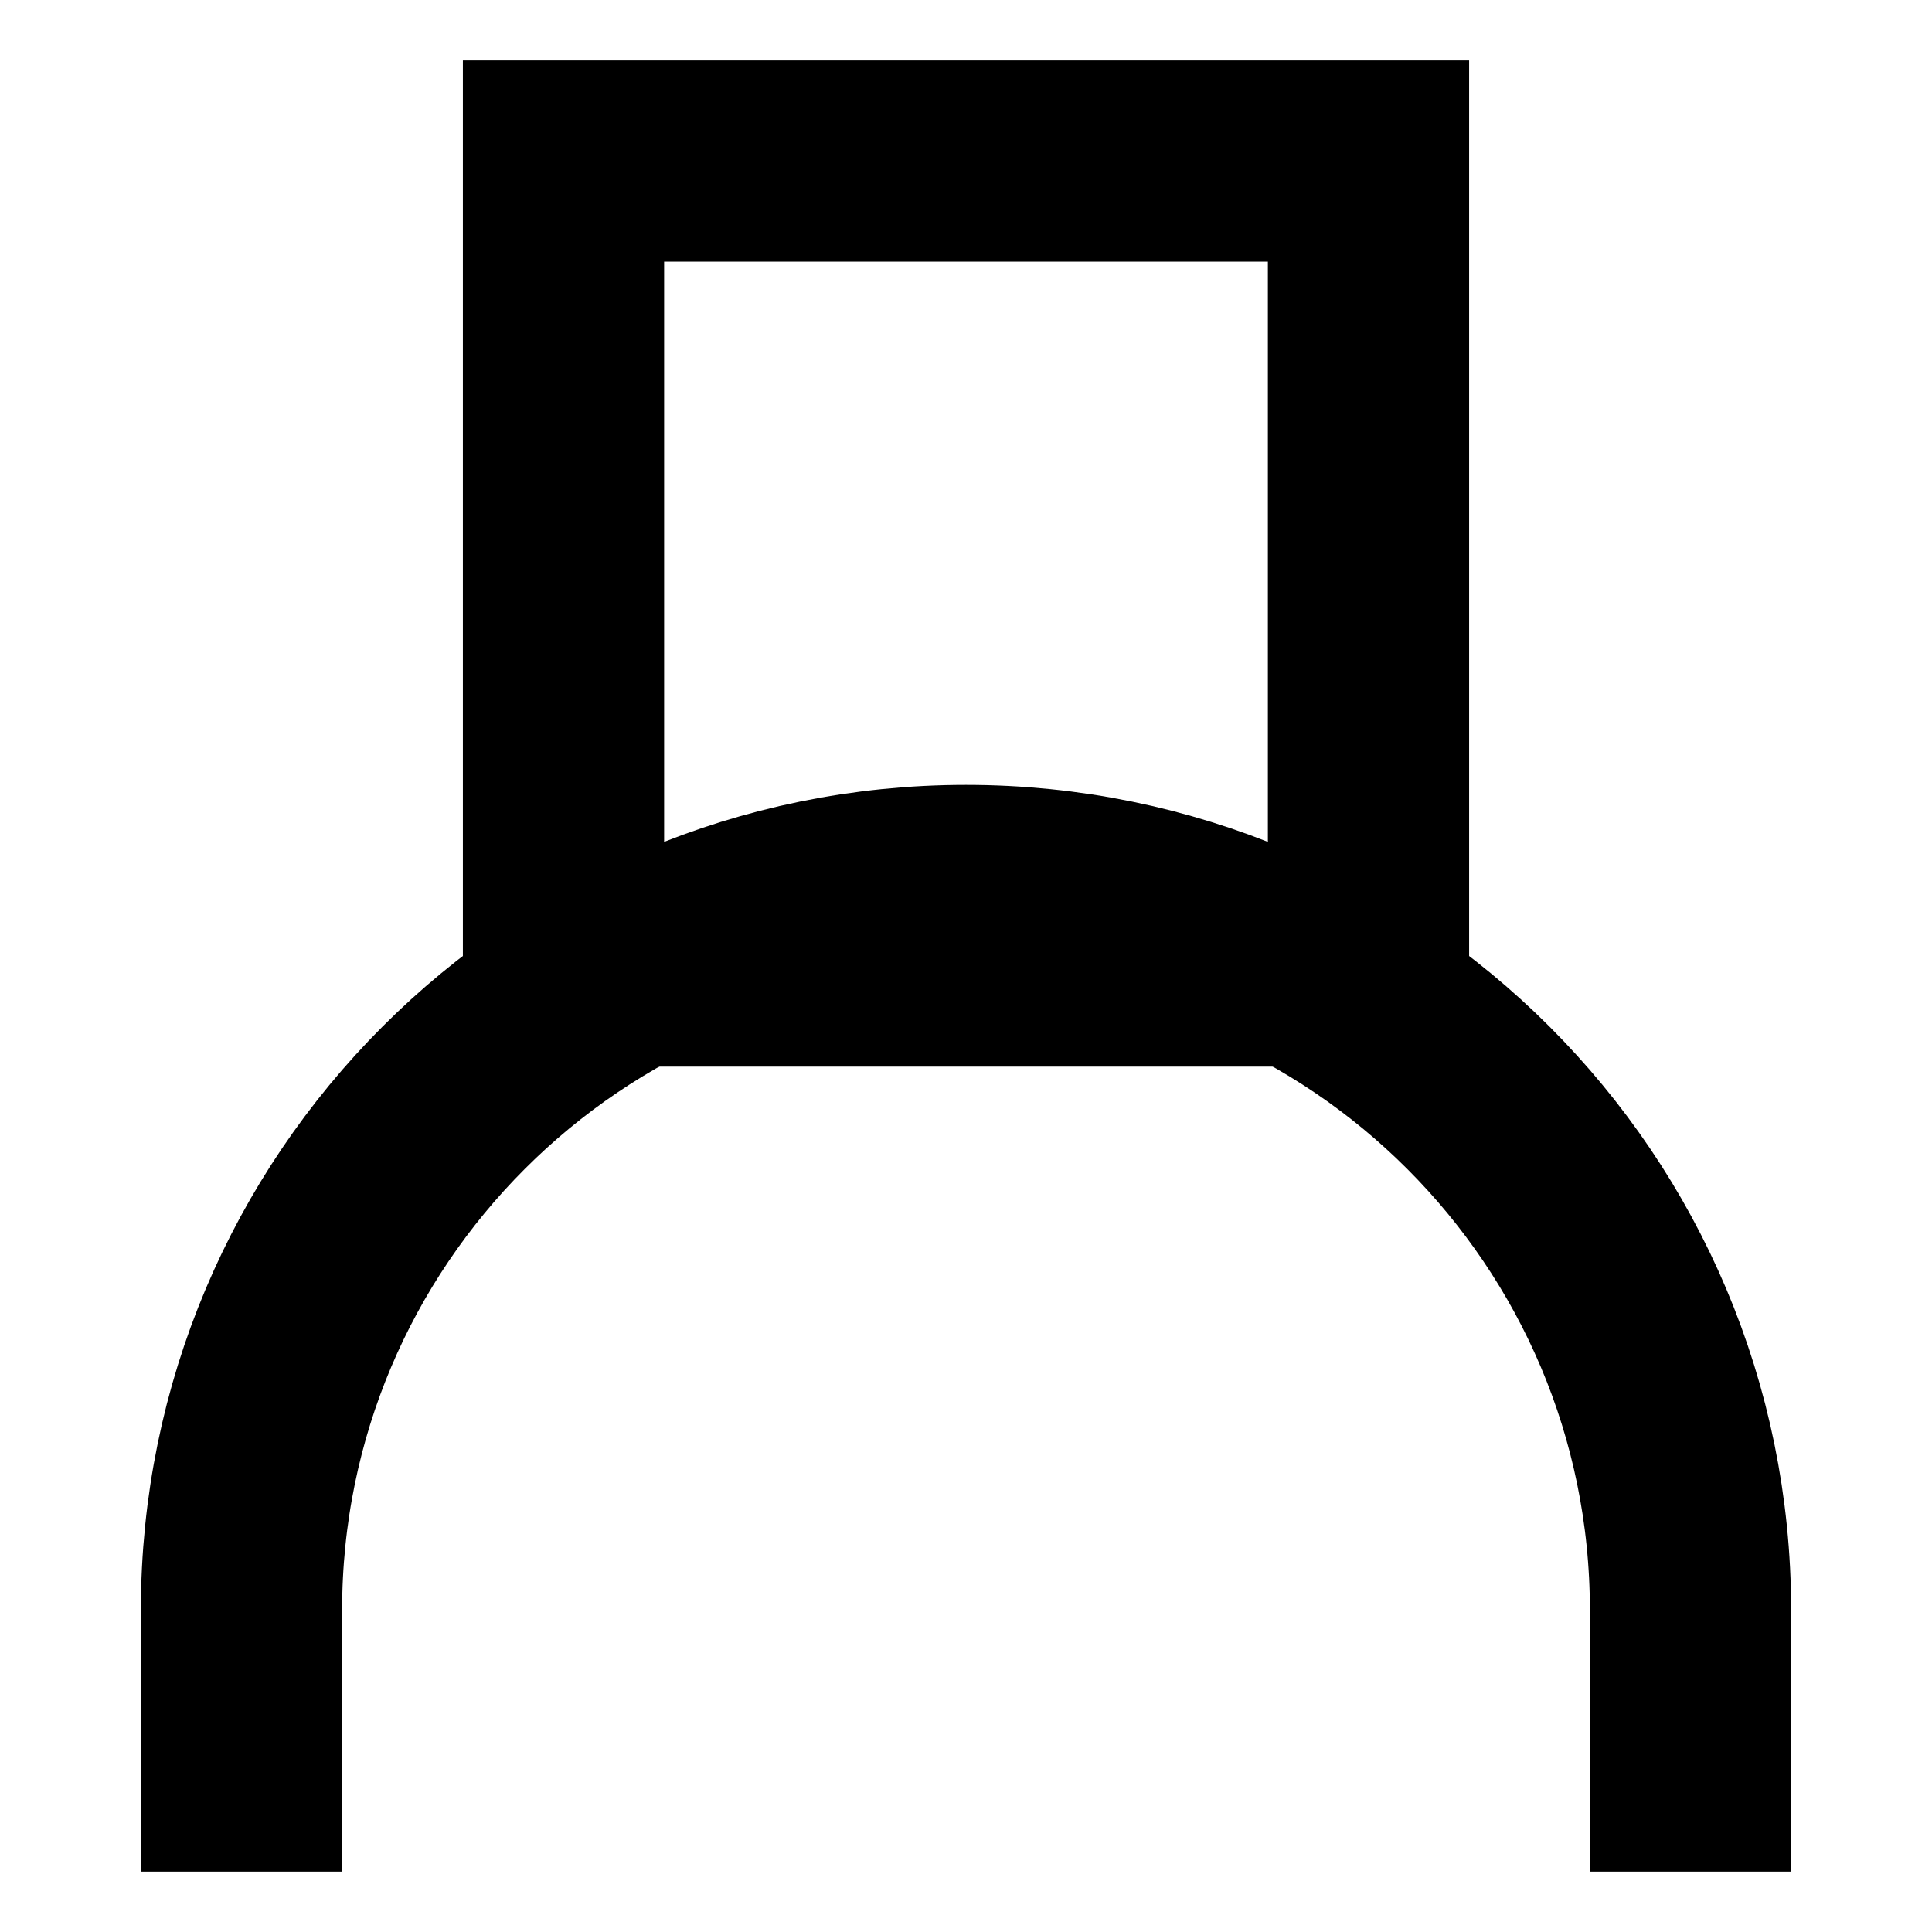
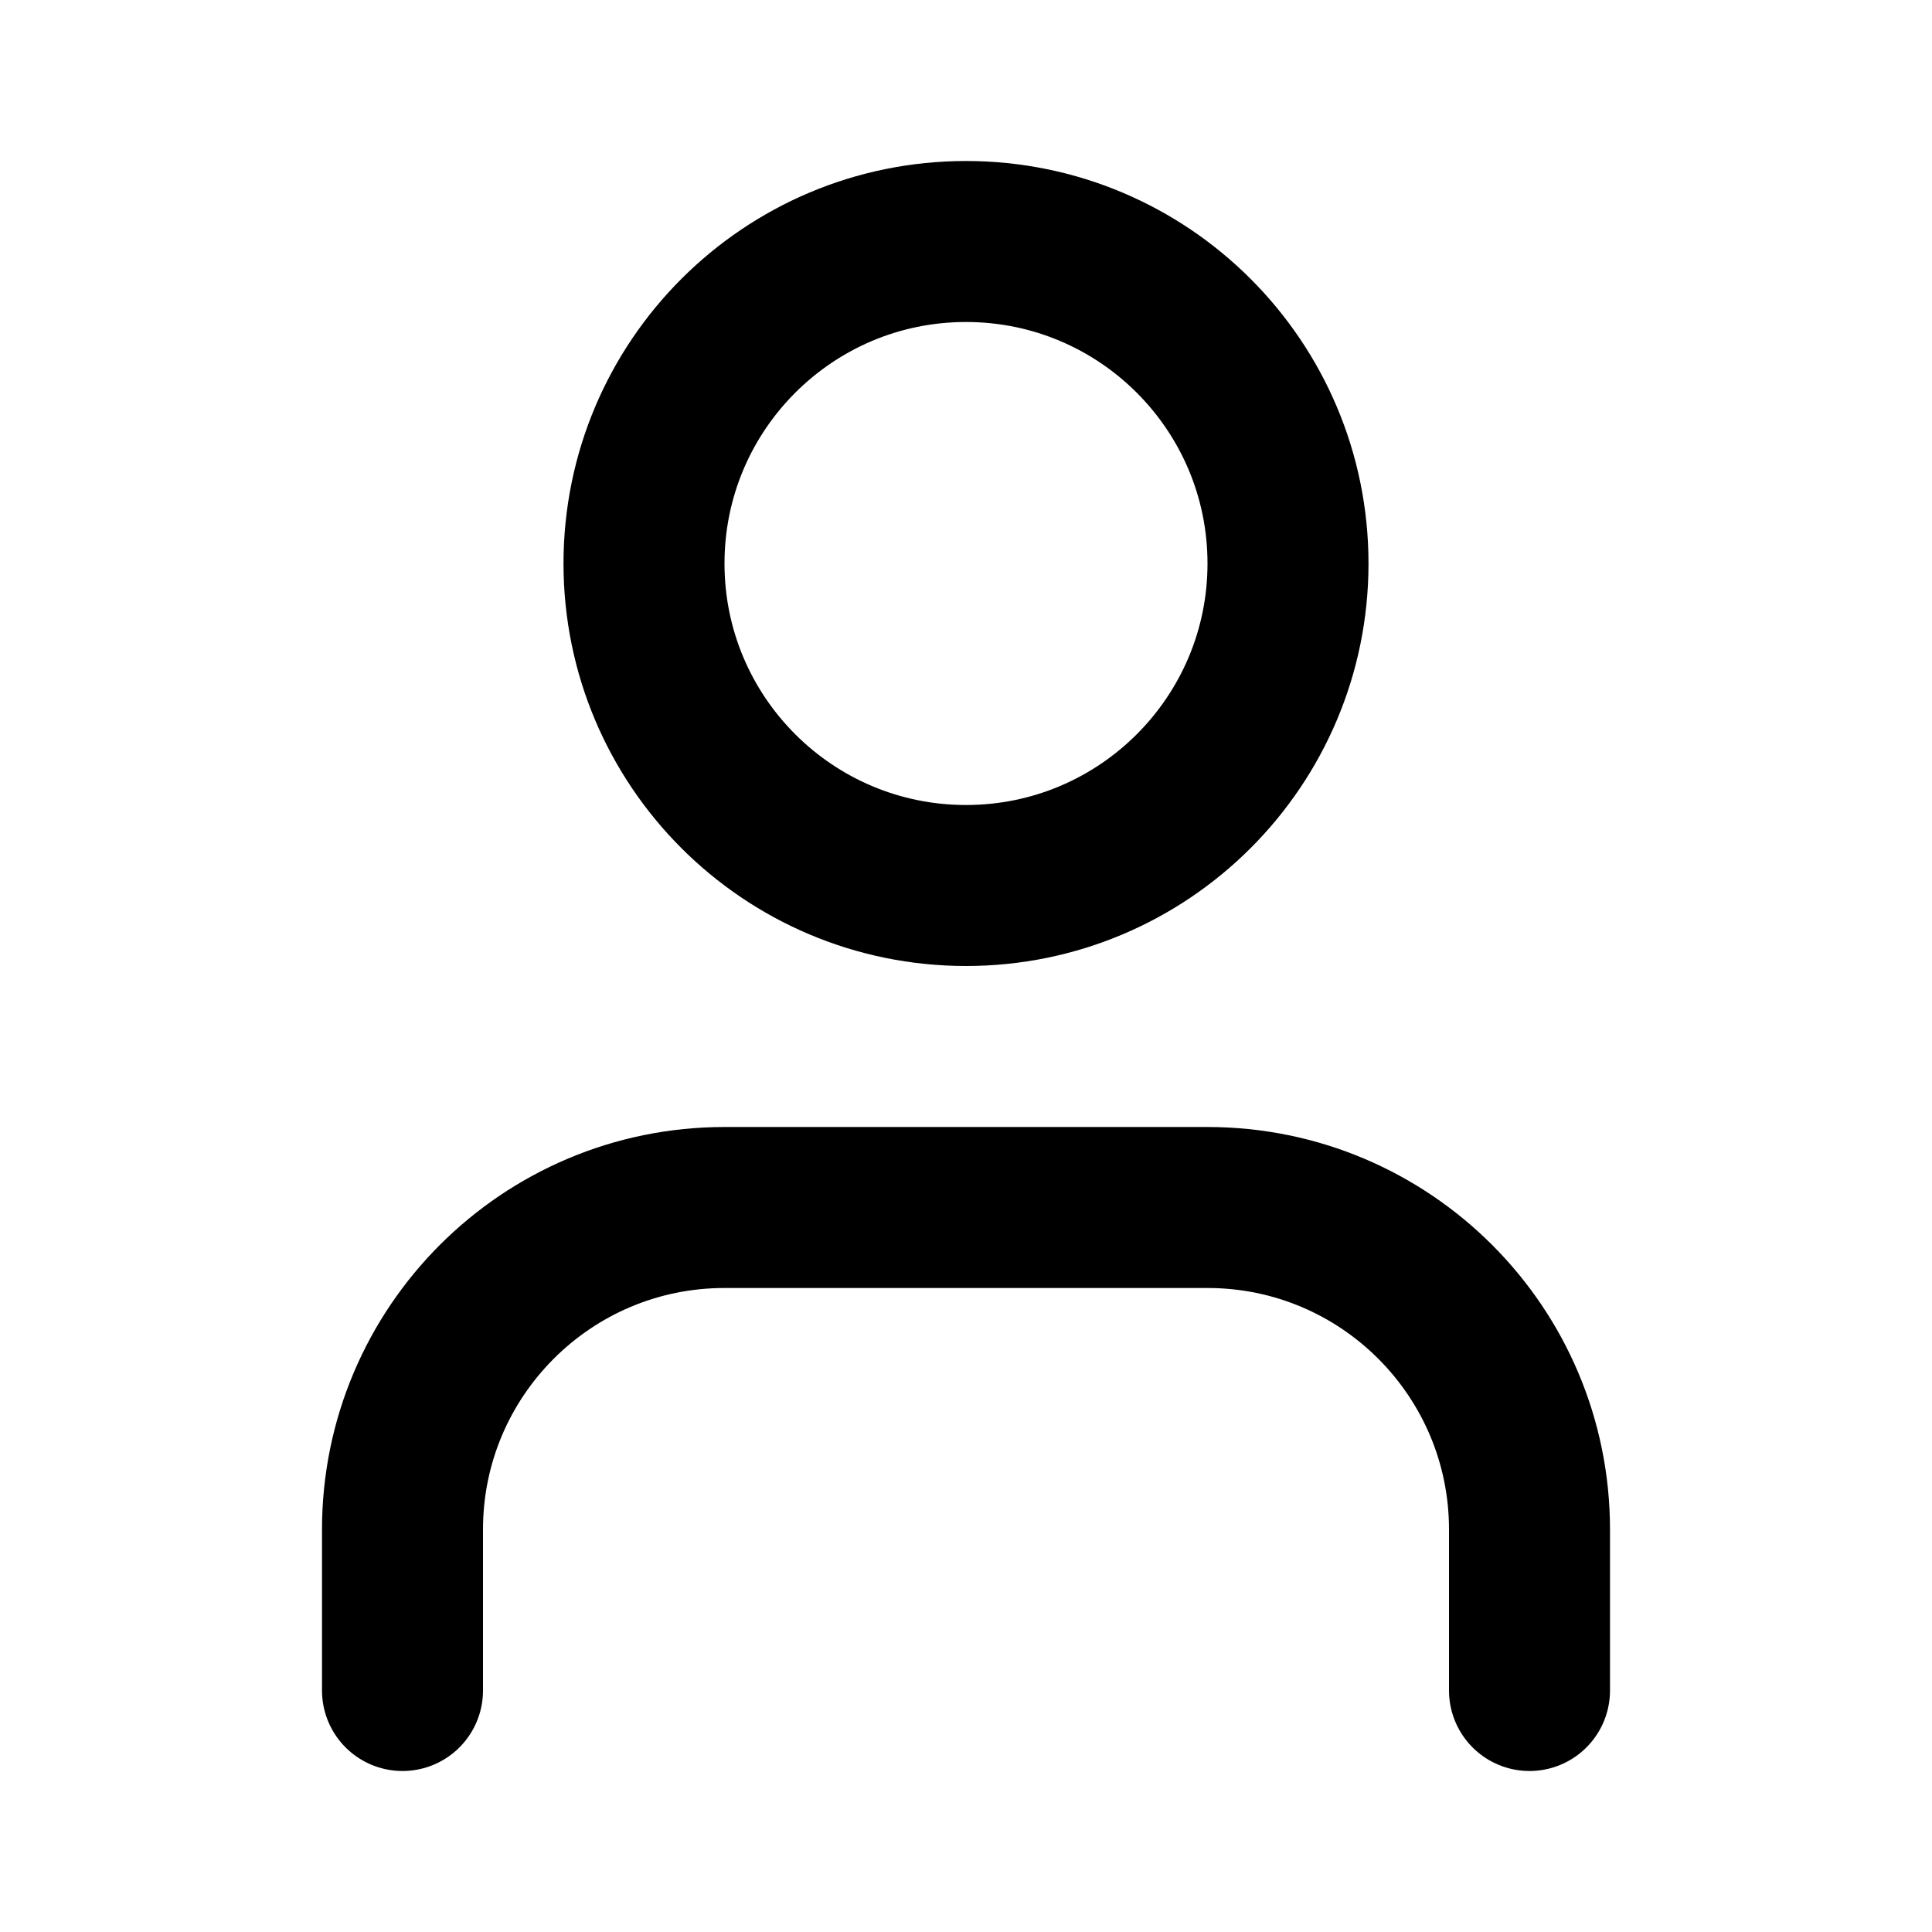
- <svg xmlns="http://www.w3.org/2000/svg" viewBox="0 0 24 24" fill="none" stroke="currentColor" stroke-width="2.5" stroke-linecap="square" stroke-linejoin="miter">
-   <rect x="7" y="2" width="10" height="10" />
-   <path d="M3 22v-2a8 8 0 0 1 18 0v2" />
+ <svg xmlns="http://www.w3.org/2000/svg" viewBox="0 0 24 24" fill="none" stroke="currentColor" stroke-width="2" stroke-linecap="round" stroke-linejoin="round">
+   <path d="M19 21v-2a4 4 0 0 0-4-4H9a4 4 0 0 0-4 4v2" />
+   <circle cx="12" cy="7" r="4" />
</svg>
